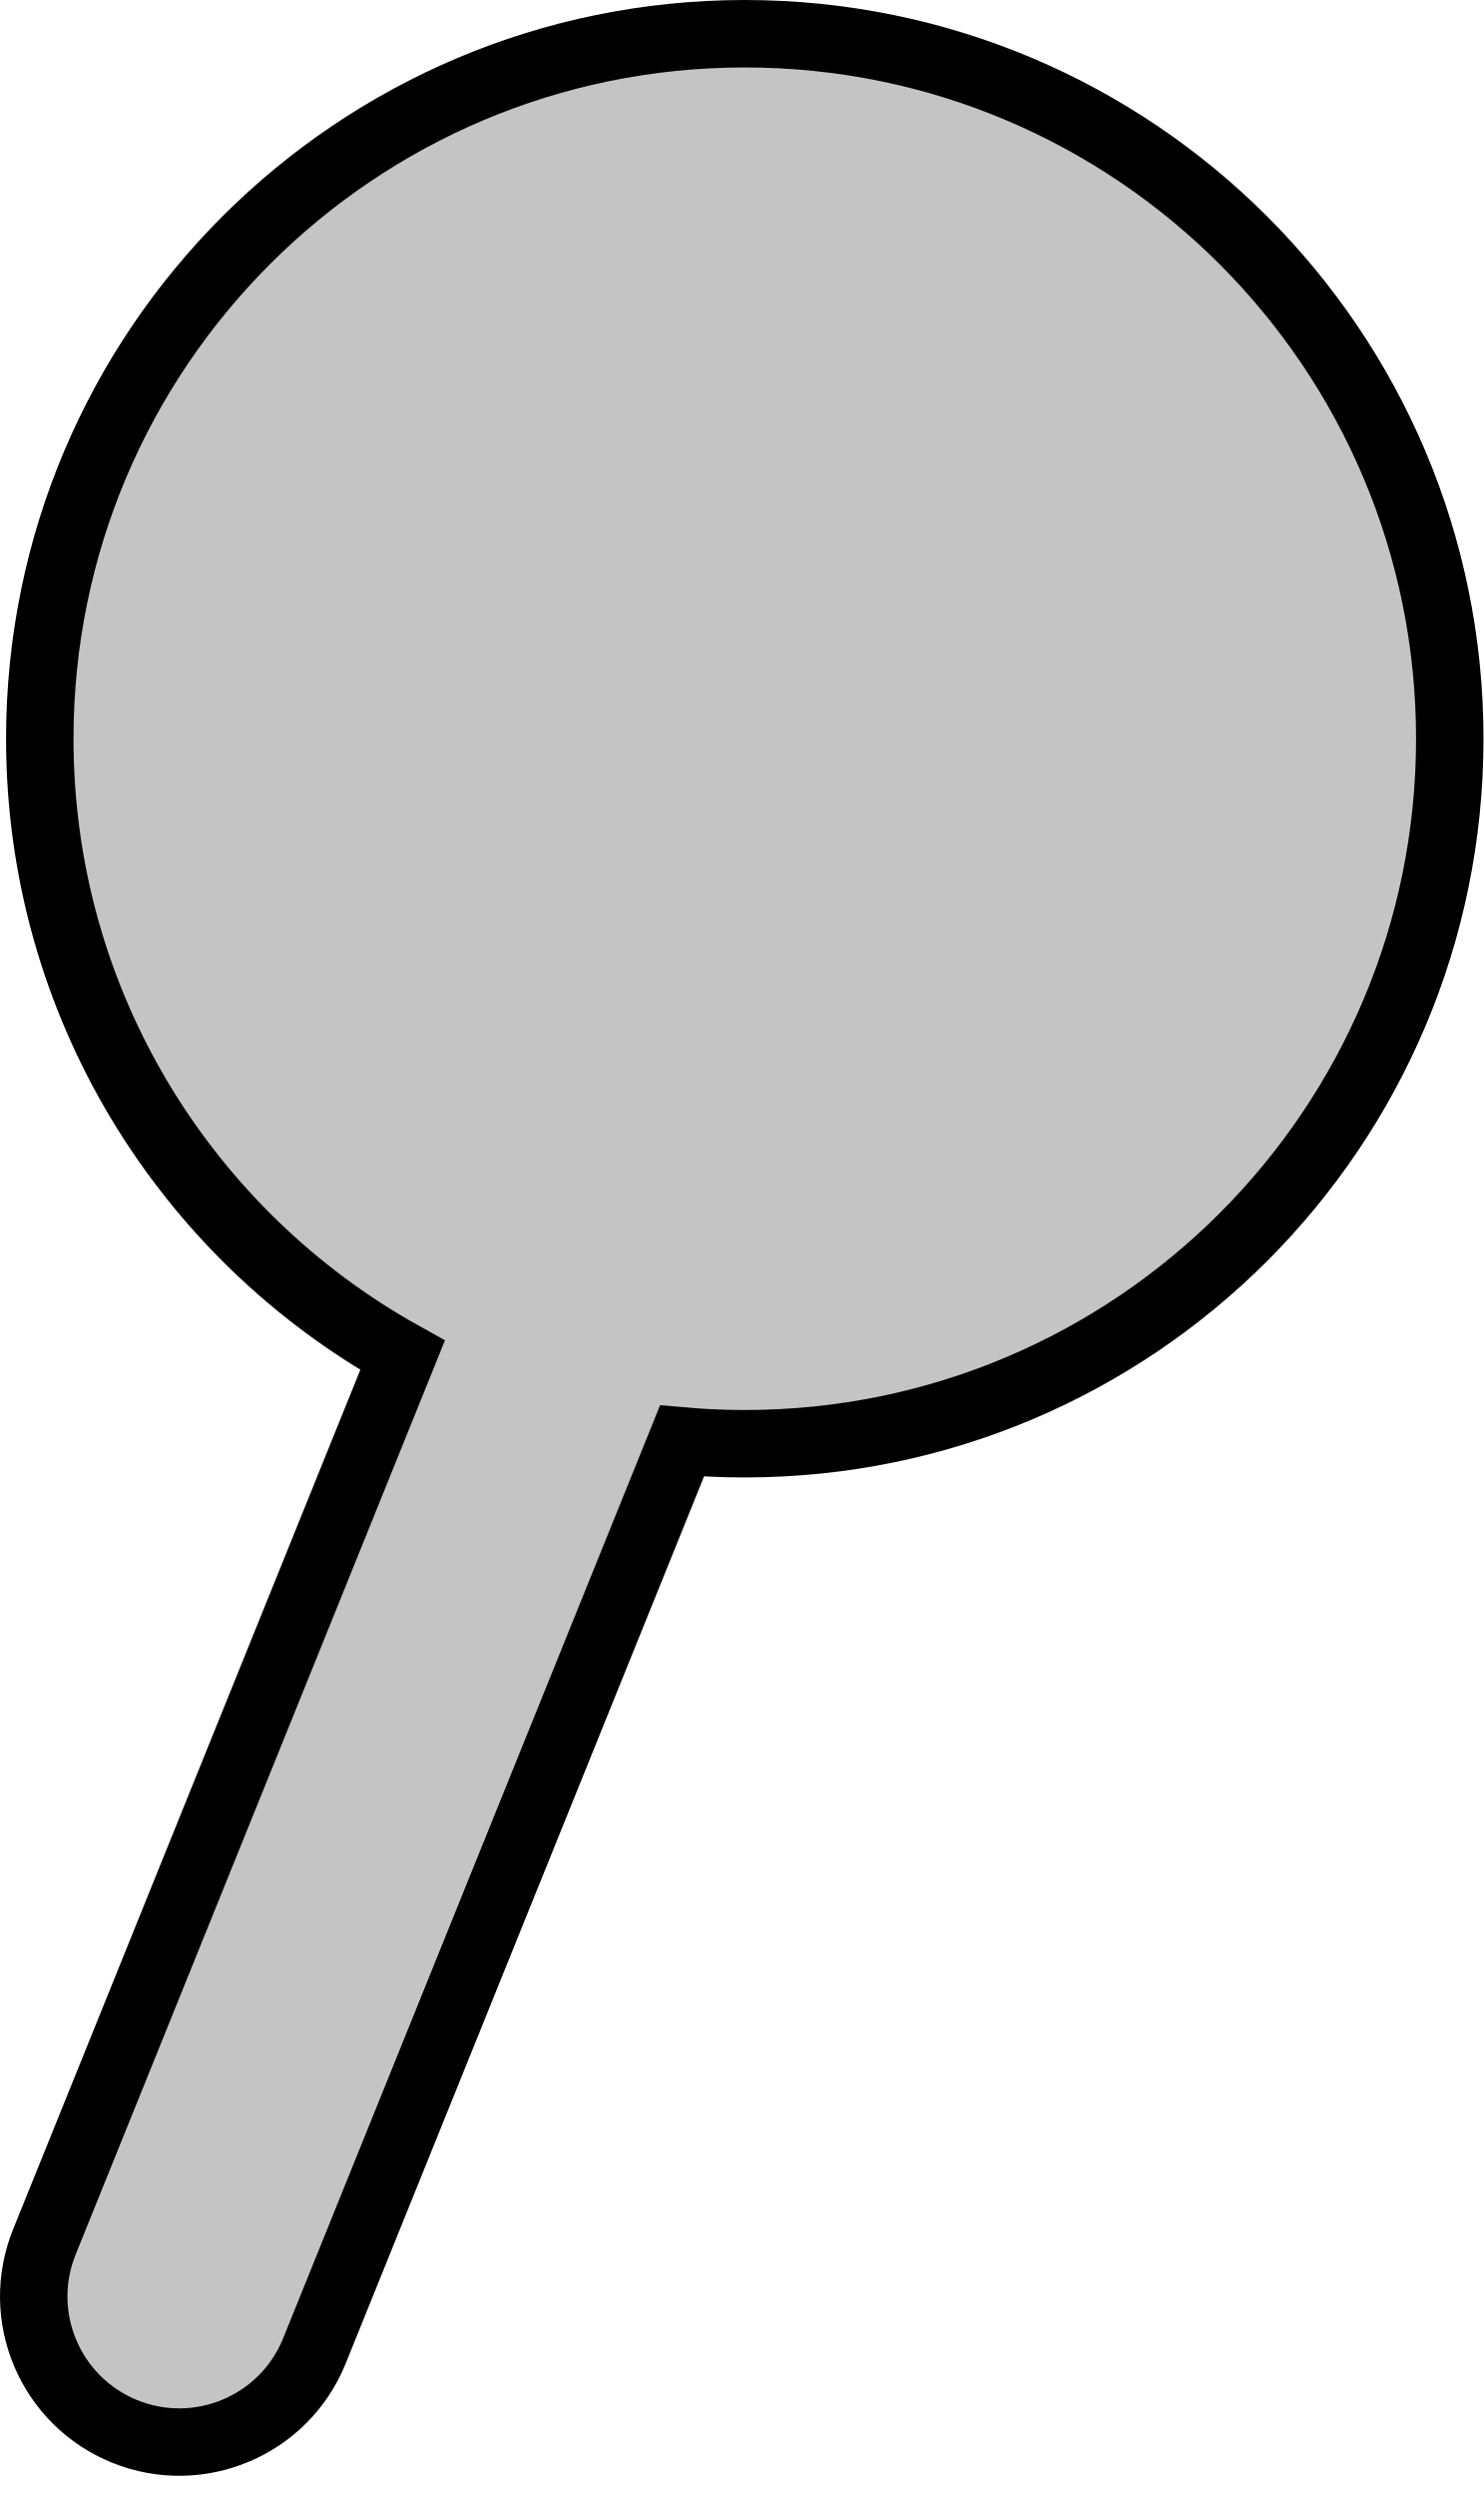
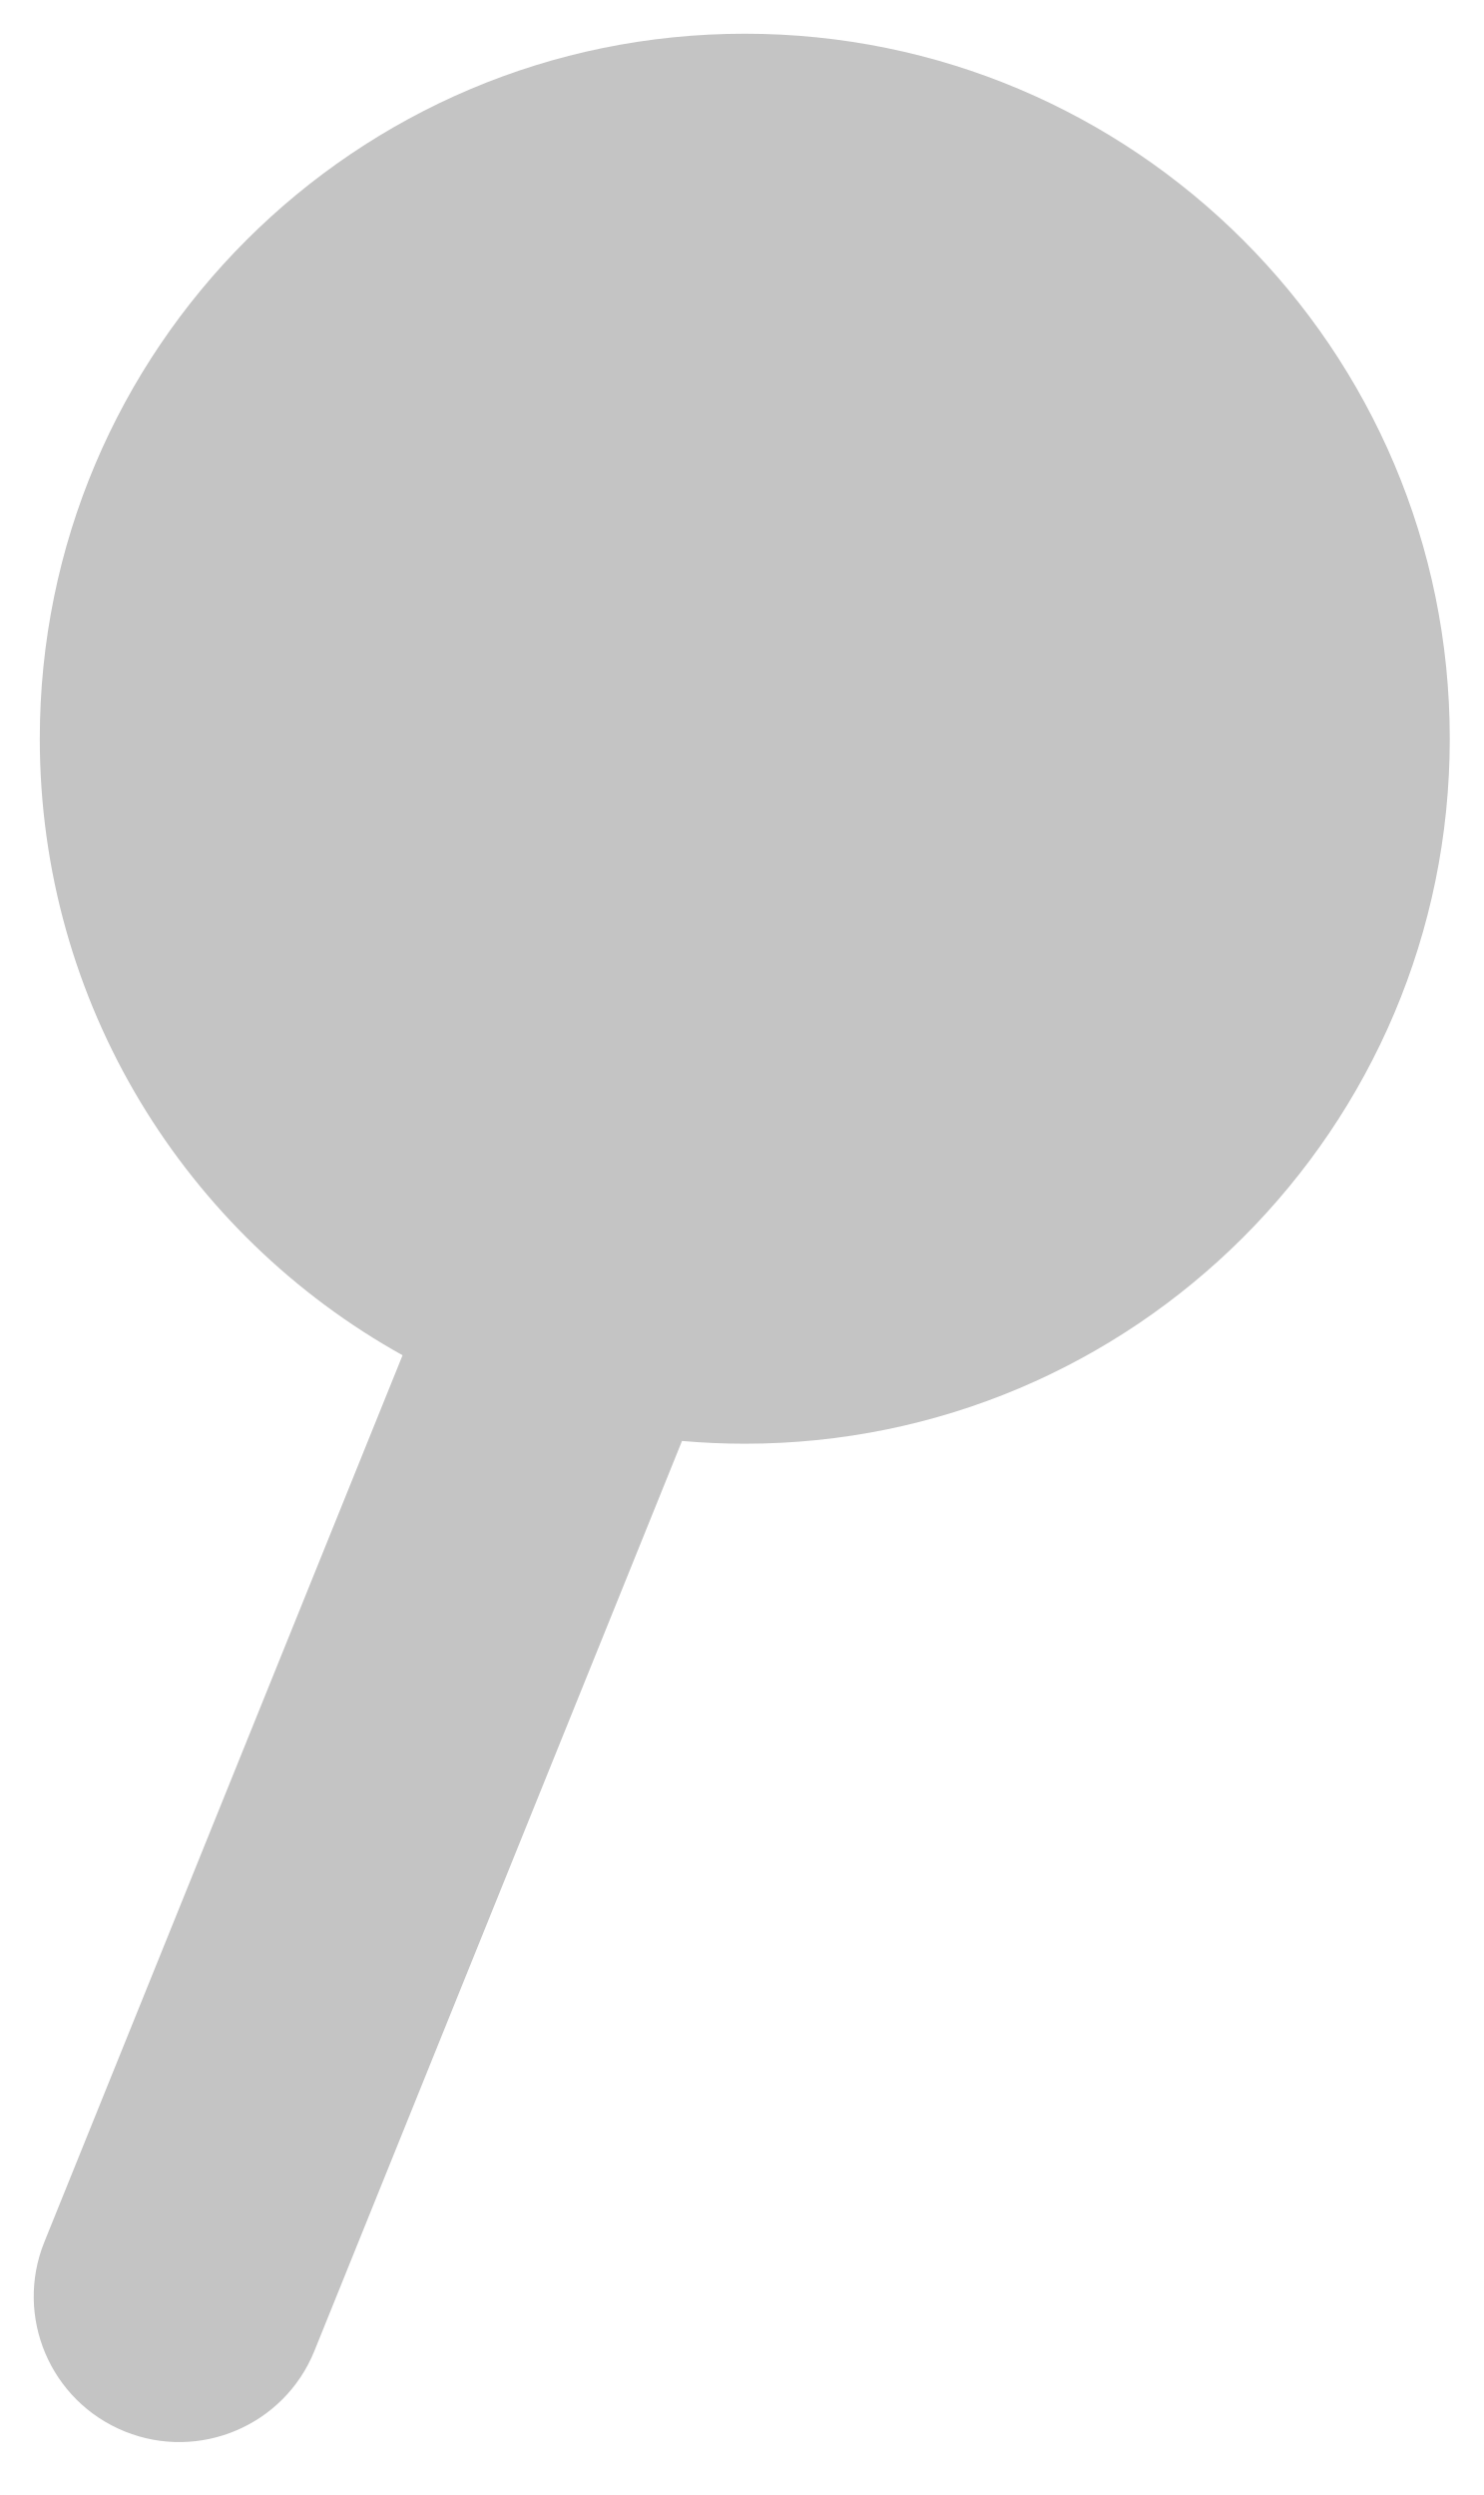
<svg xmlns="http://www.w3.org/2000/svg" width="22" height="37" viewBox="0 0 22 37" fill="none">
-   <path d="M10.114 21.369C10.421 21.396 10.731 21.41 11.045 21.41C16.819 21.41 21.5 16.729 21.5 10.955C21.5 5.181 16.819 0.5 11.045 0.5C5.271 0.5 0.59 5.181 0.59 10.955C0.59 14.888 2.761 18.313 5.97 20.098L0.658 33.247C0.211 34.353 0.745 35.611 1.851 36.058C2.956 36.504 4.215 35.97 4.662 34.865L10.114 21.369Z" fill="#C4C4C4" stroke="black" />
+   <path d="M10.114 21.369C10.421 21.396 10.731 21.41 11.045 21.41C16.819 21.41 21.5 16.729 21.5 10.955C21.5 5.181 16.819 0.5 11.045 0.5C5.271 0.5 0.59 5.181 0.59 10.955C0.59 14.888 2.761 18.313 5.97 20.098L0.658 33.247C0.211 34.353 0.745 35.611 1.851 36.058C2.956 36.504 4.215 35.97 4.662 34.865L10.114 21.369Z" fill="#C4C4C4" stroke="none" />
</svg>
